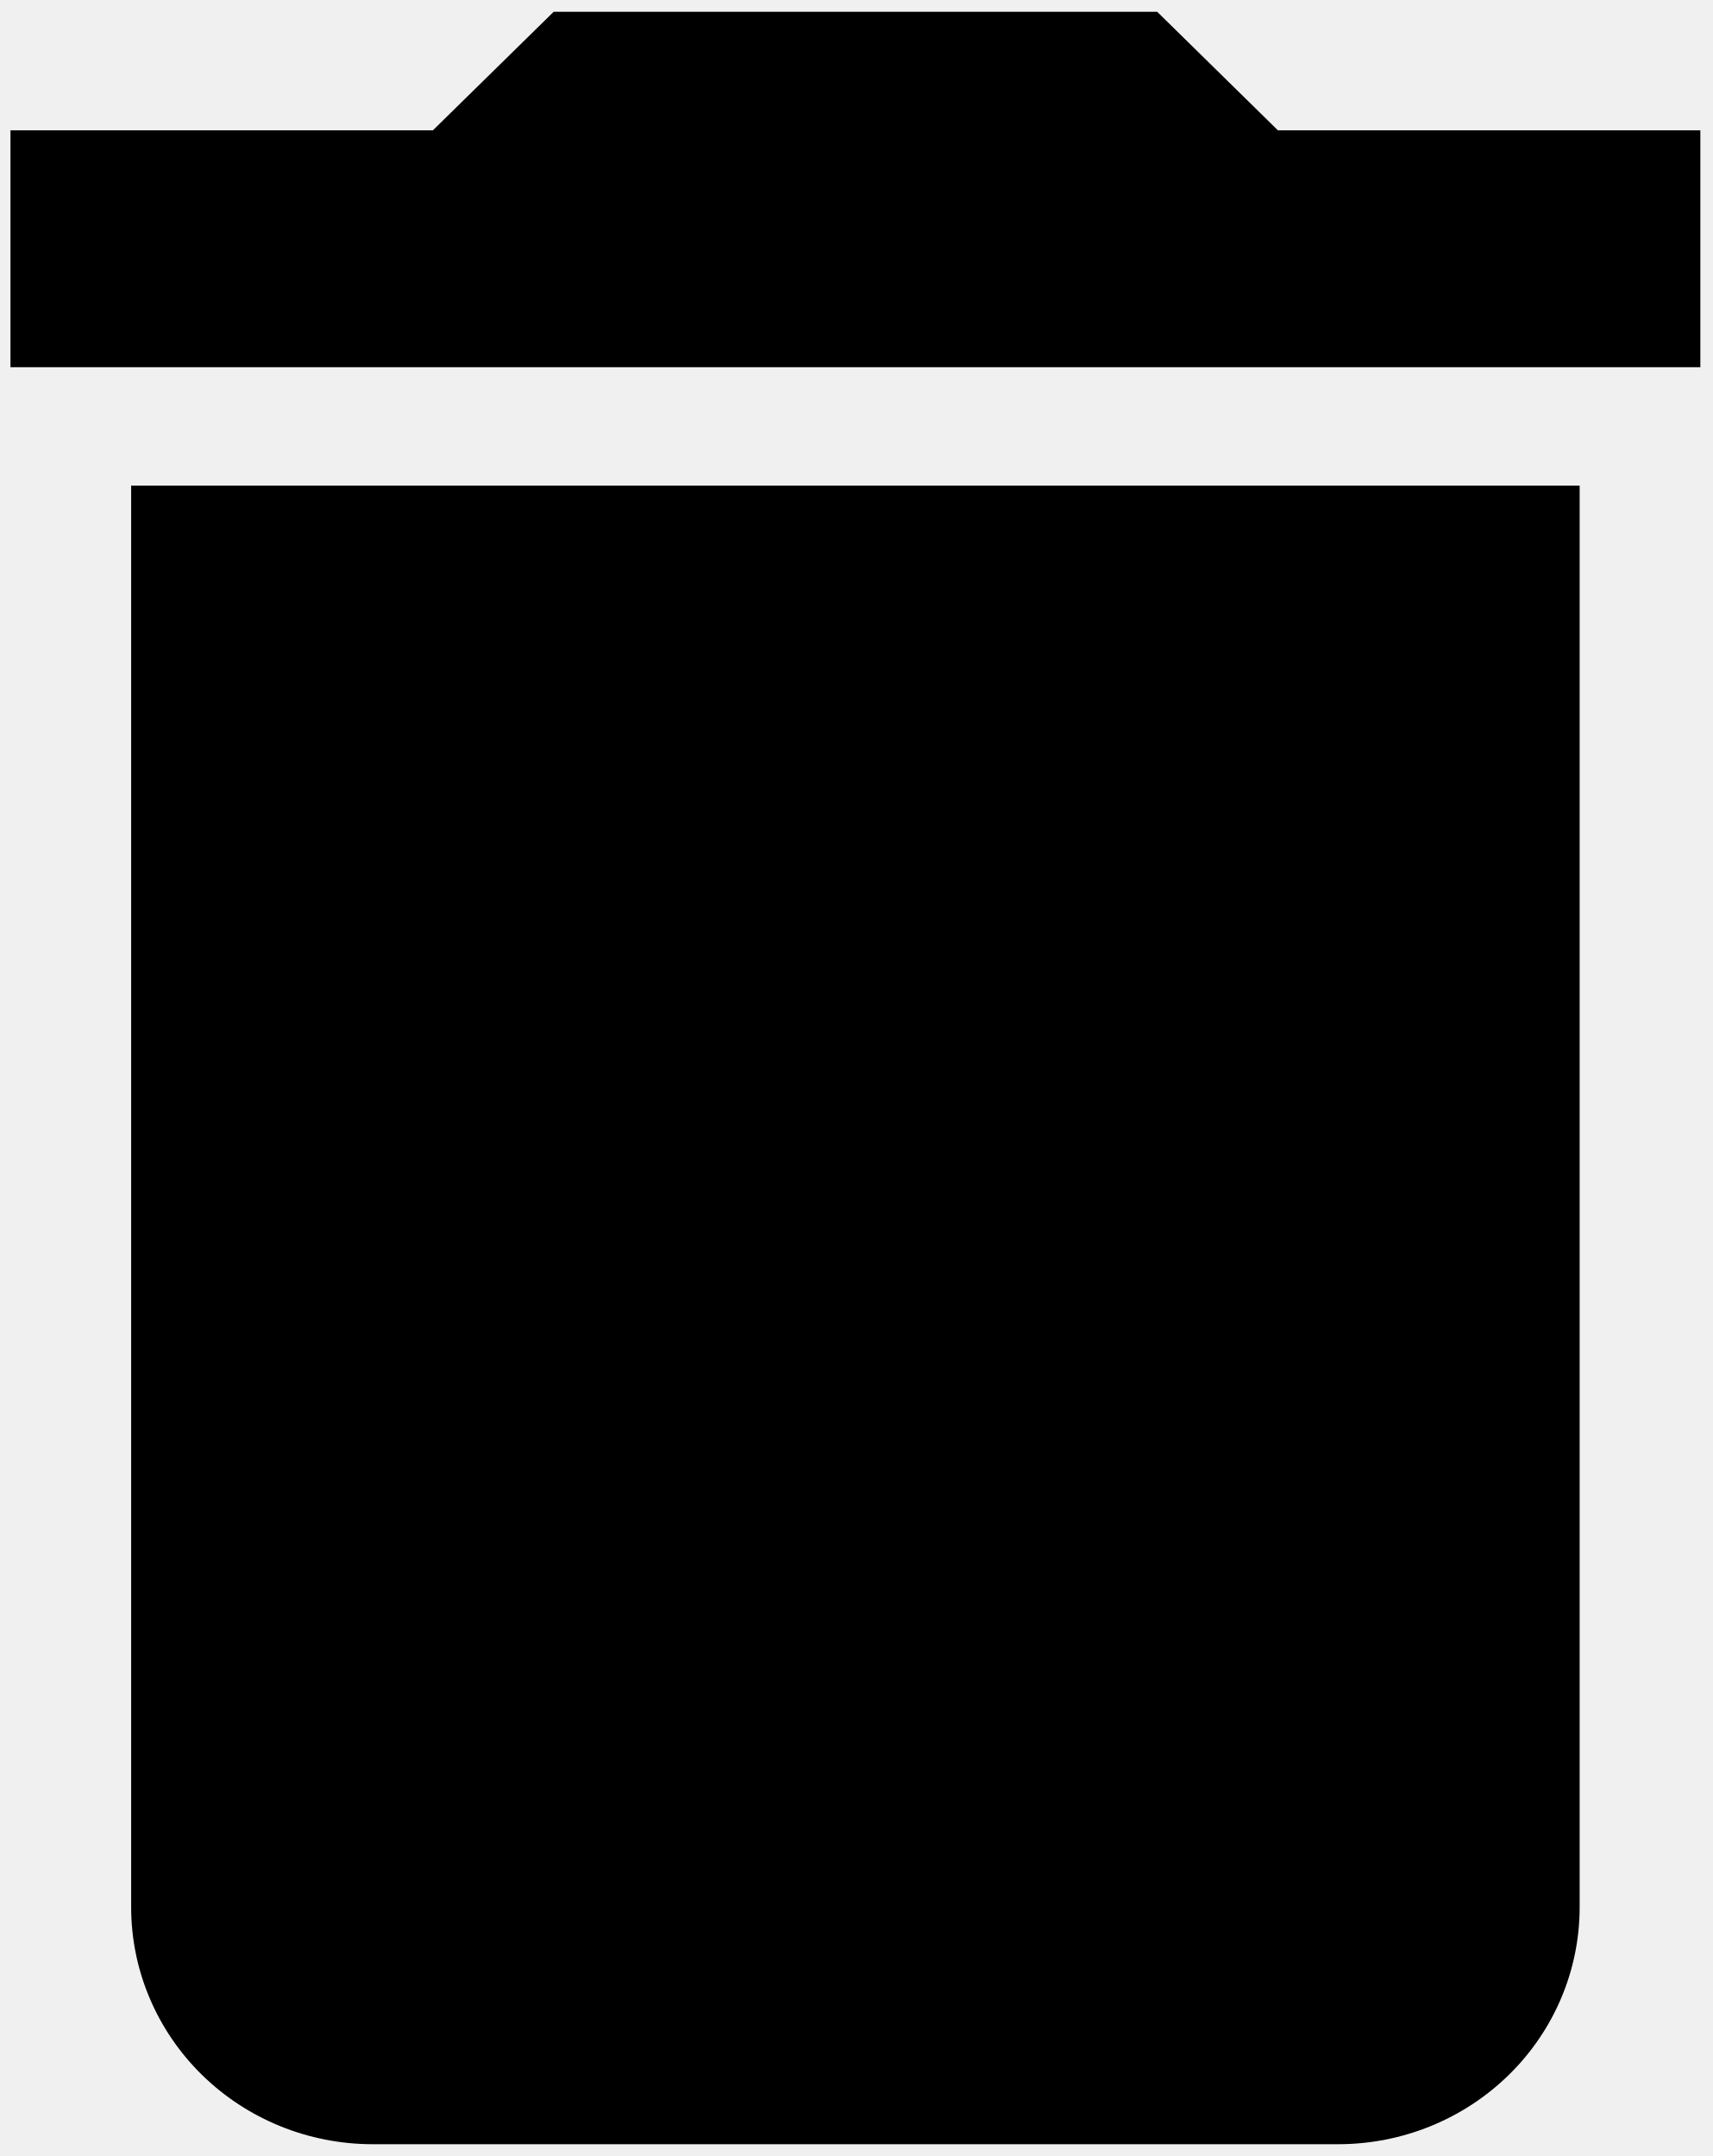
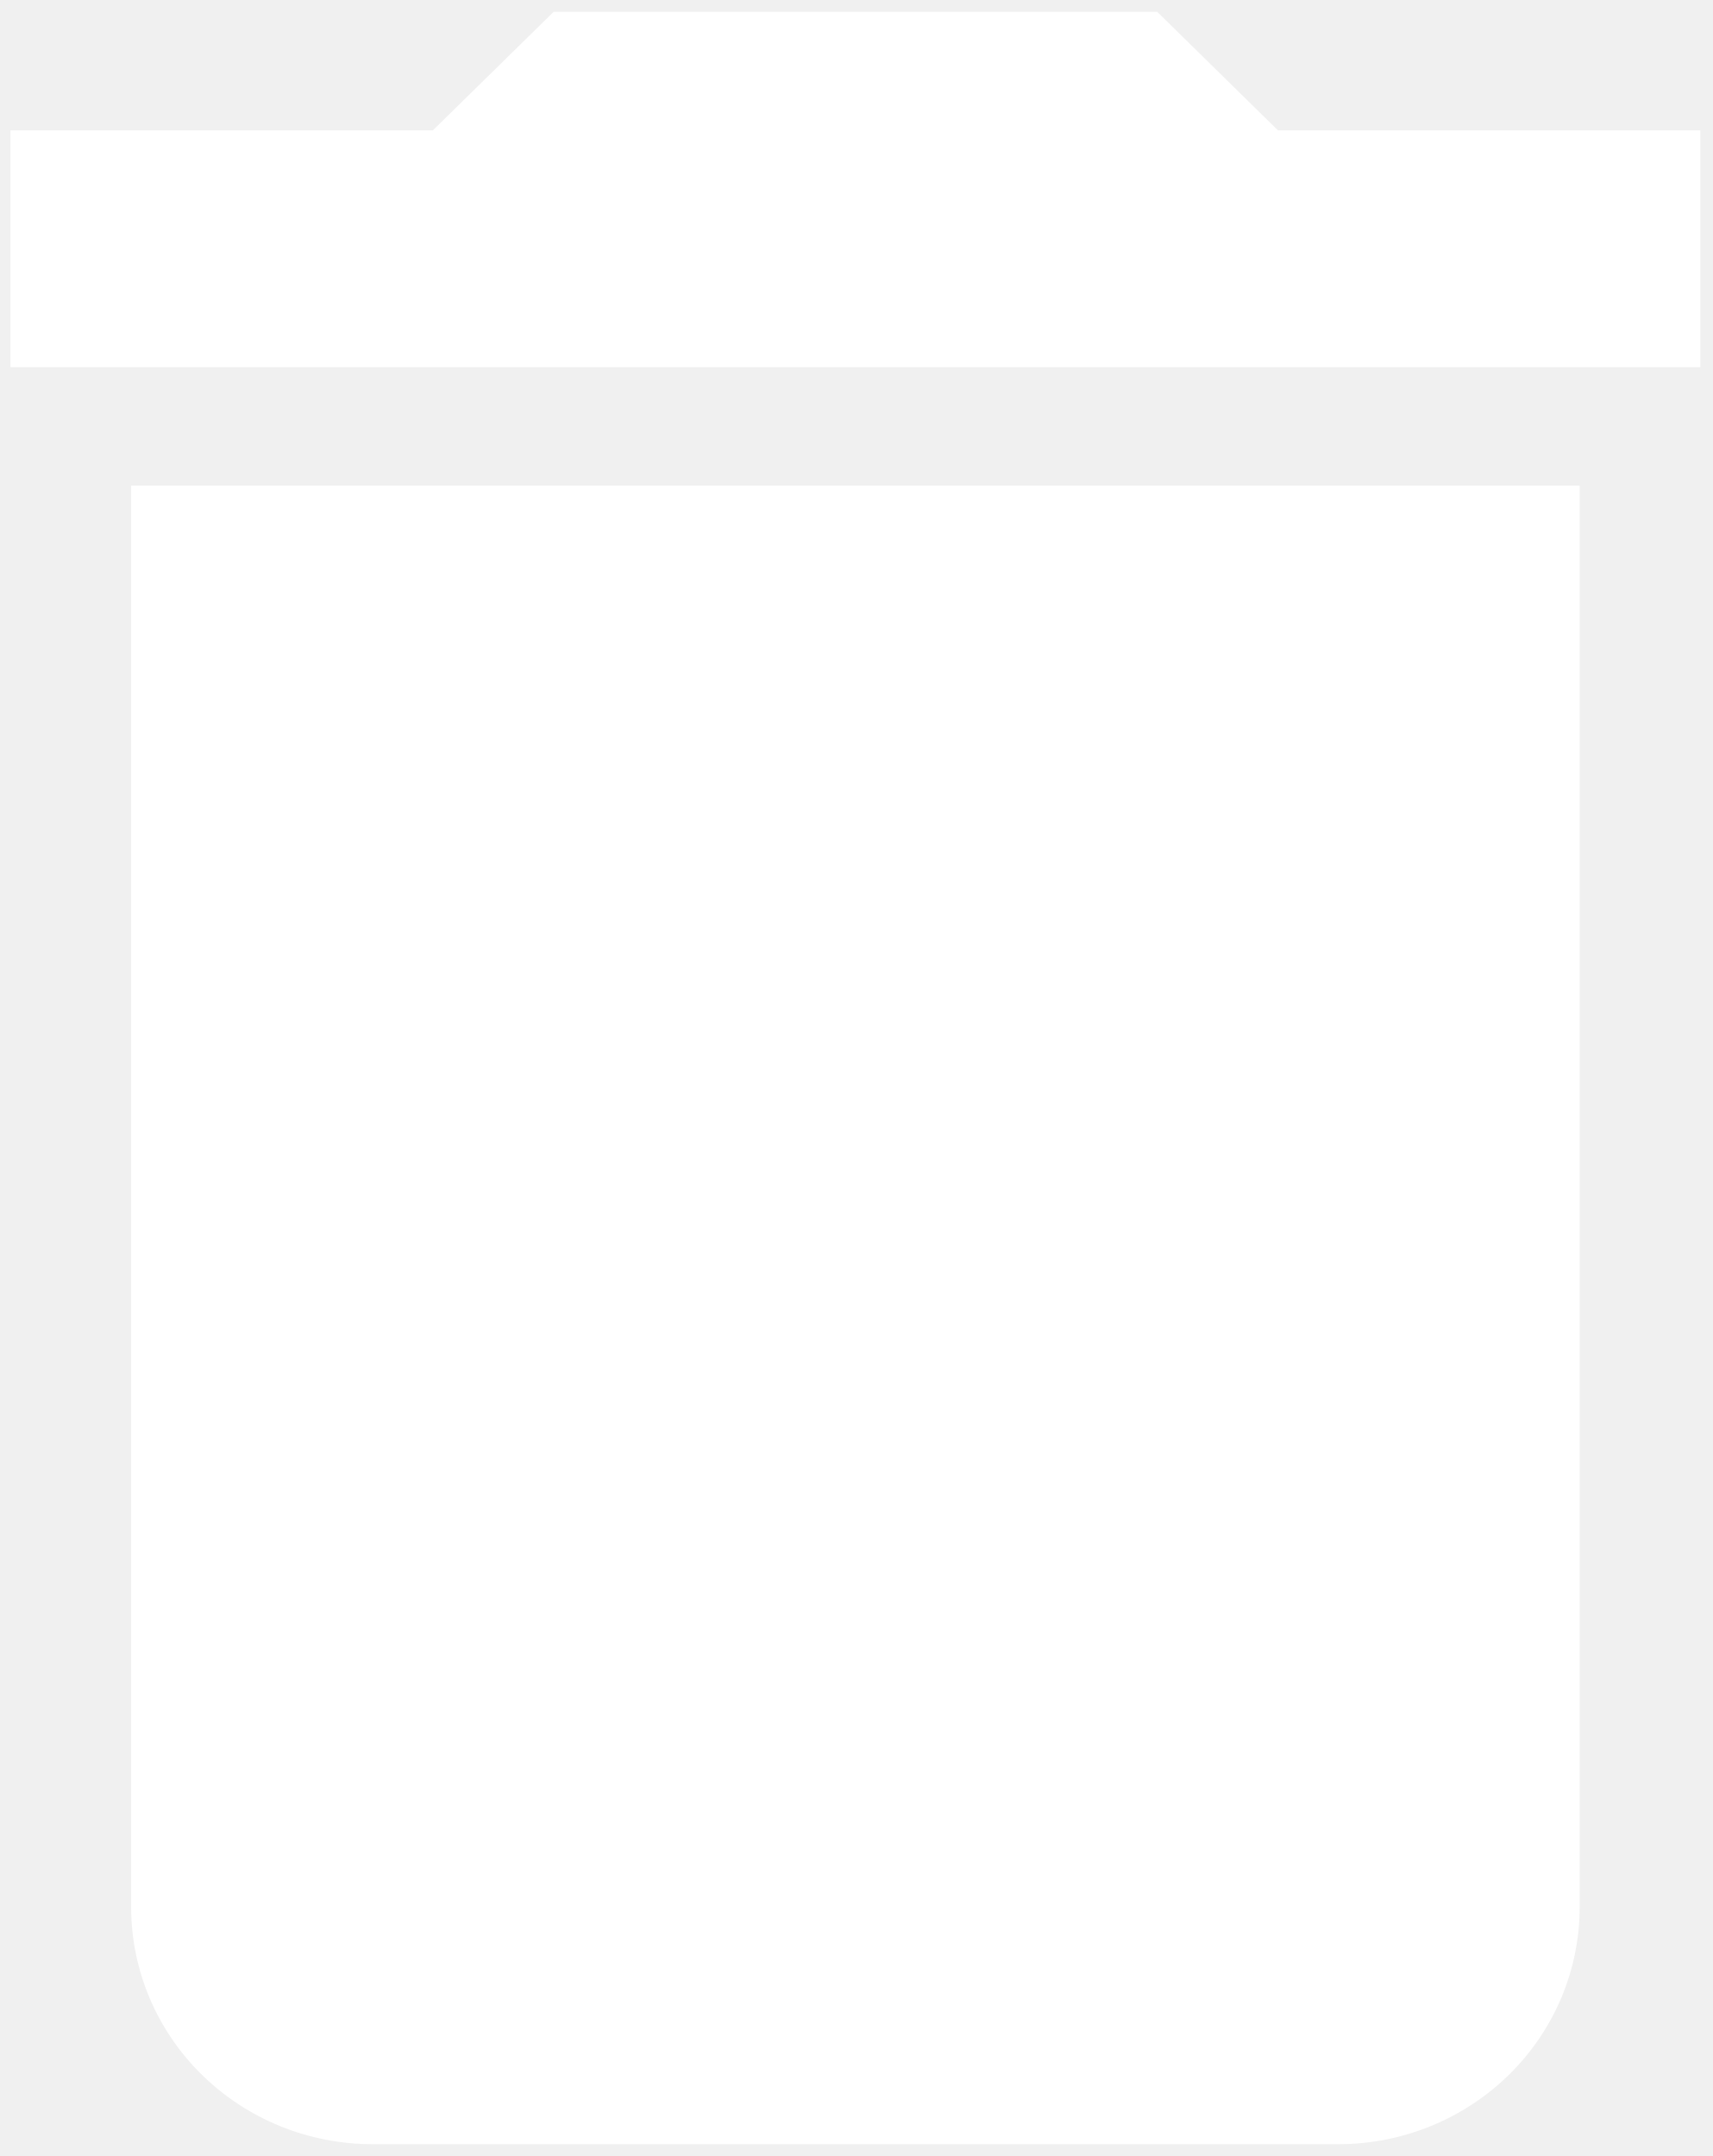
<svg xmlns="http://www.w3.org/2000/svg" width="27" height="34" viewBox="0 0 27 34" fill="none">
-   <path d="M26.81 2.055H20.149L18.246 0.186H8.73L6.826 2.055H0.165V5.791H26.81M2.068 30.077C2.068 31.068 2.47 32.019 3.183 32.719C3.897 33.42 4.865 33.814 5.875 33.814H21.1C22.11 33.814 23.078 33.42 23.792 32.719C24.506 32.019 24.907 31.068 24.907 30.077V7.659H2.068V30.077Z" fill="black" />
+   <path d="M26.81 2.055H20.149L18.246 0.186H8.73L6.826 2.055H0.165V5.791H26.81M2.068 30.077C2.068 31.068 2.47 32.019 3.183 32.719C3.897 33.42 4.865 33.814 5.875 33.814H21.1C22.11 33.814 23.078 33.42 23.792 32.719C24.506 32.019 24.907 31.068 24.907 30.077V7.659H2.068V30.077Z" fill="white" />
</svg>
